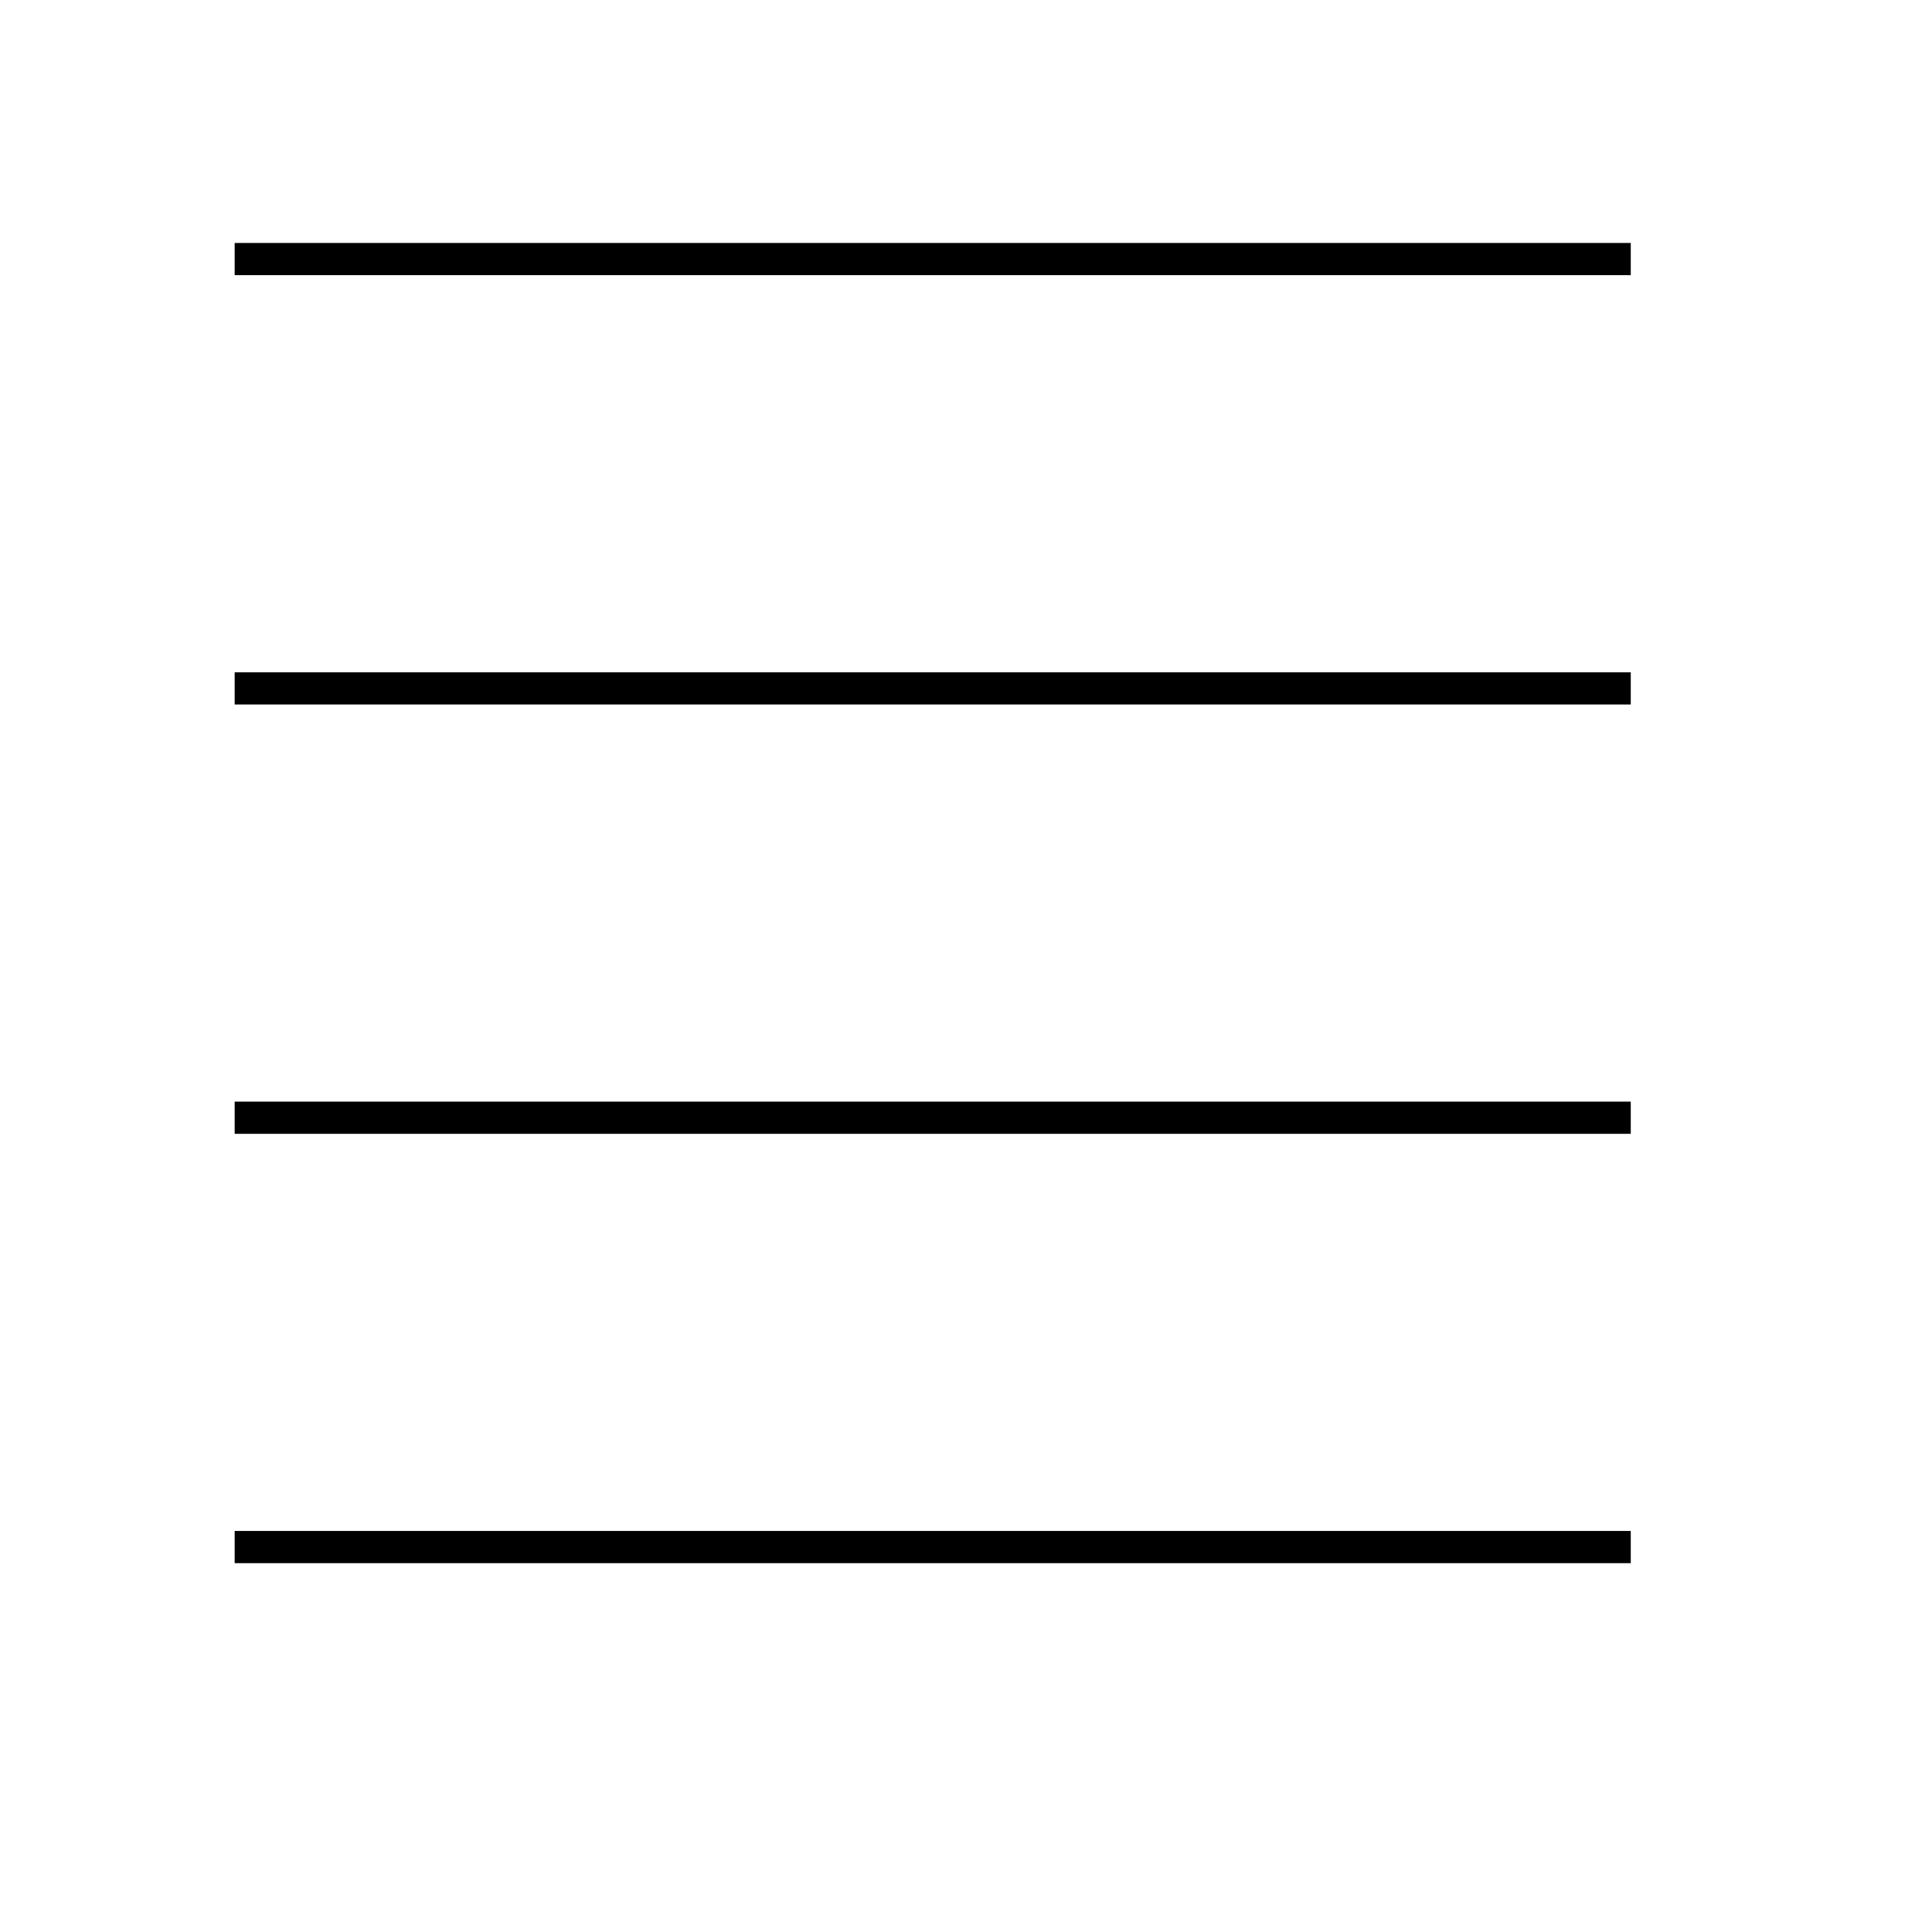
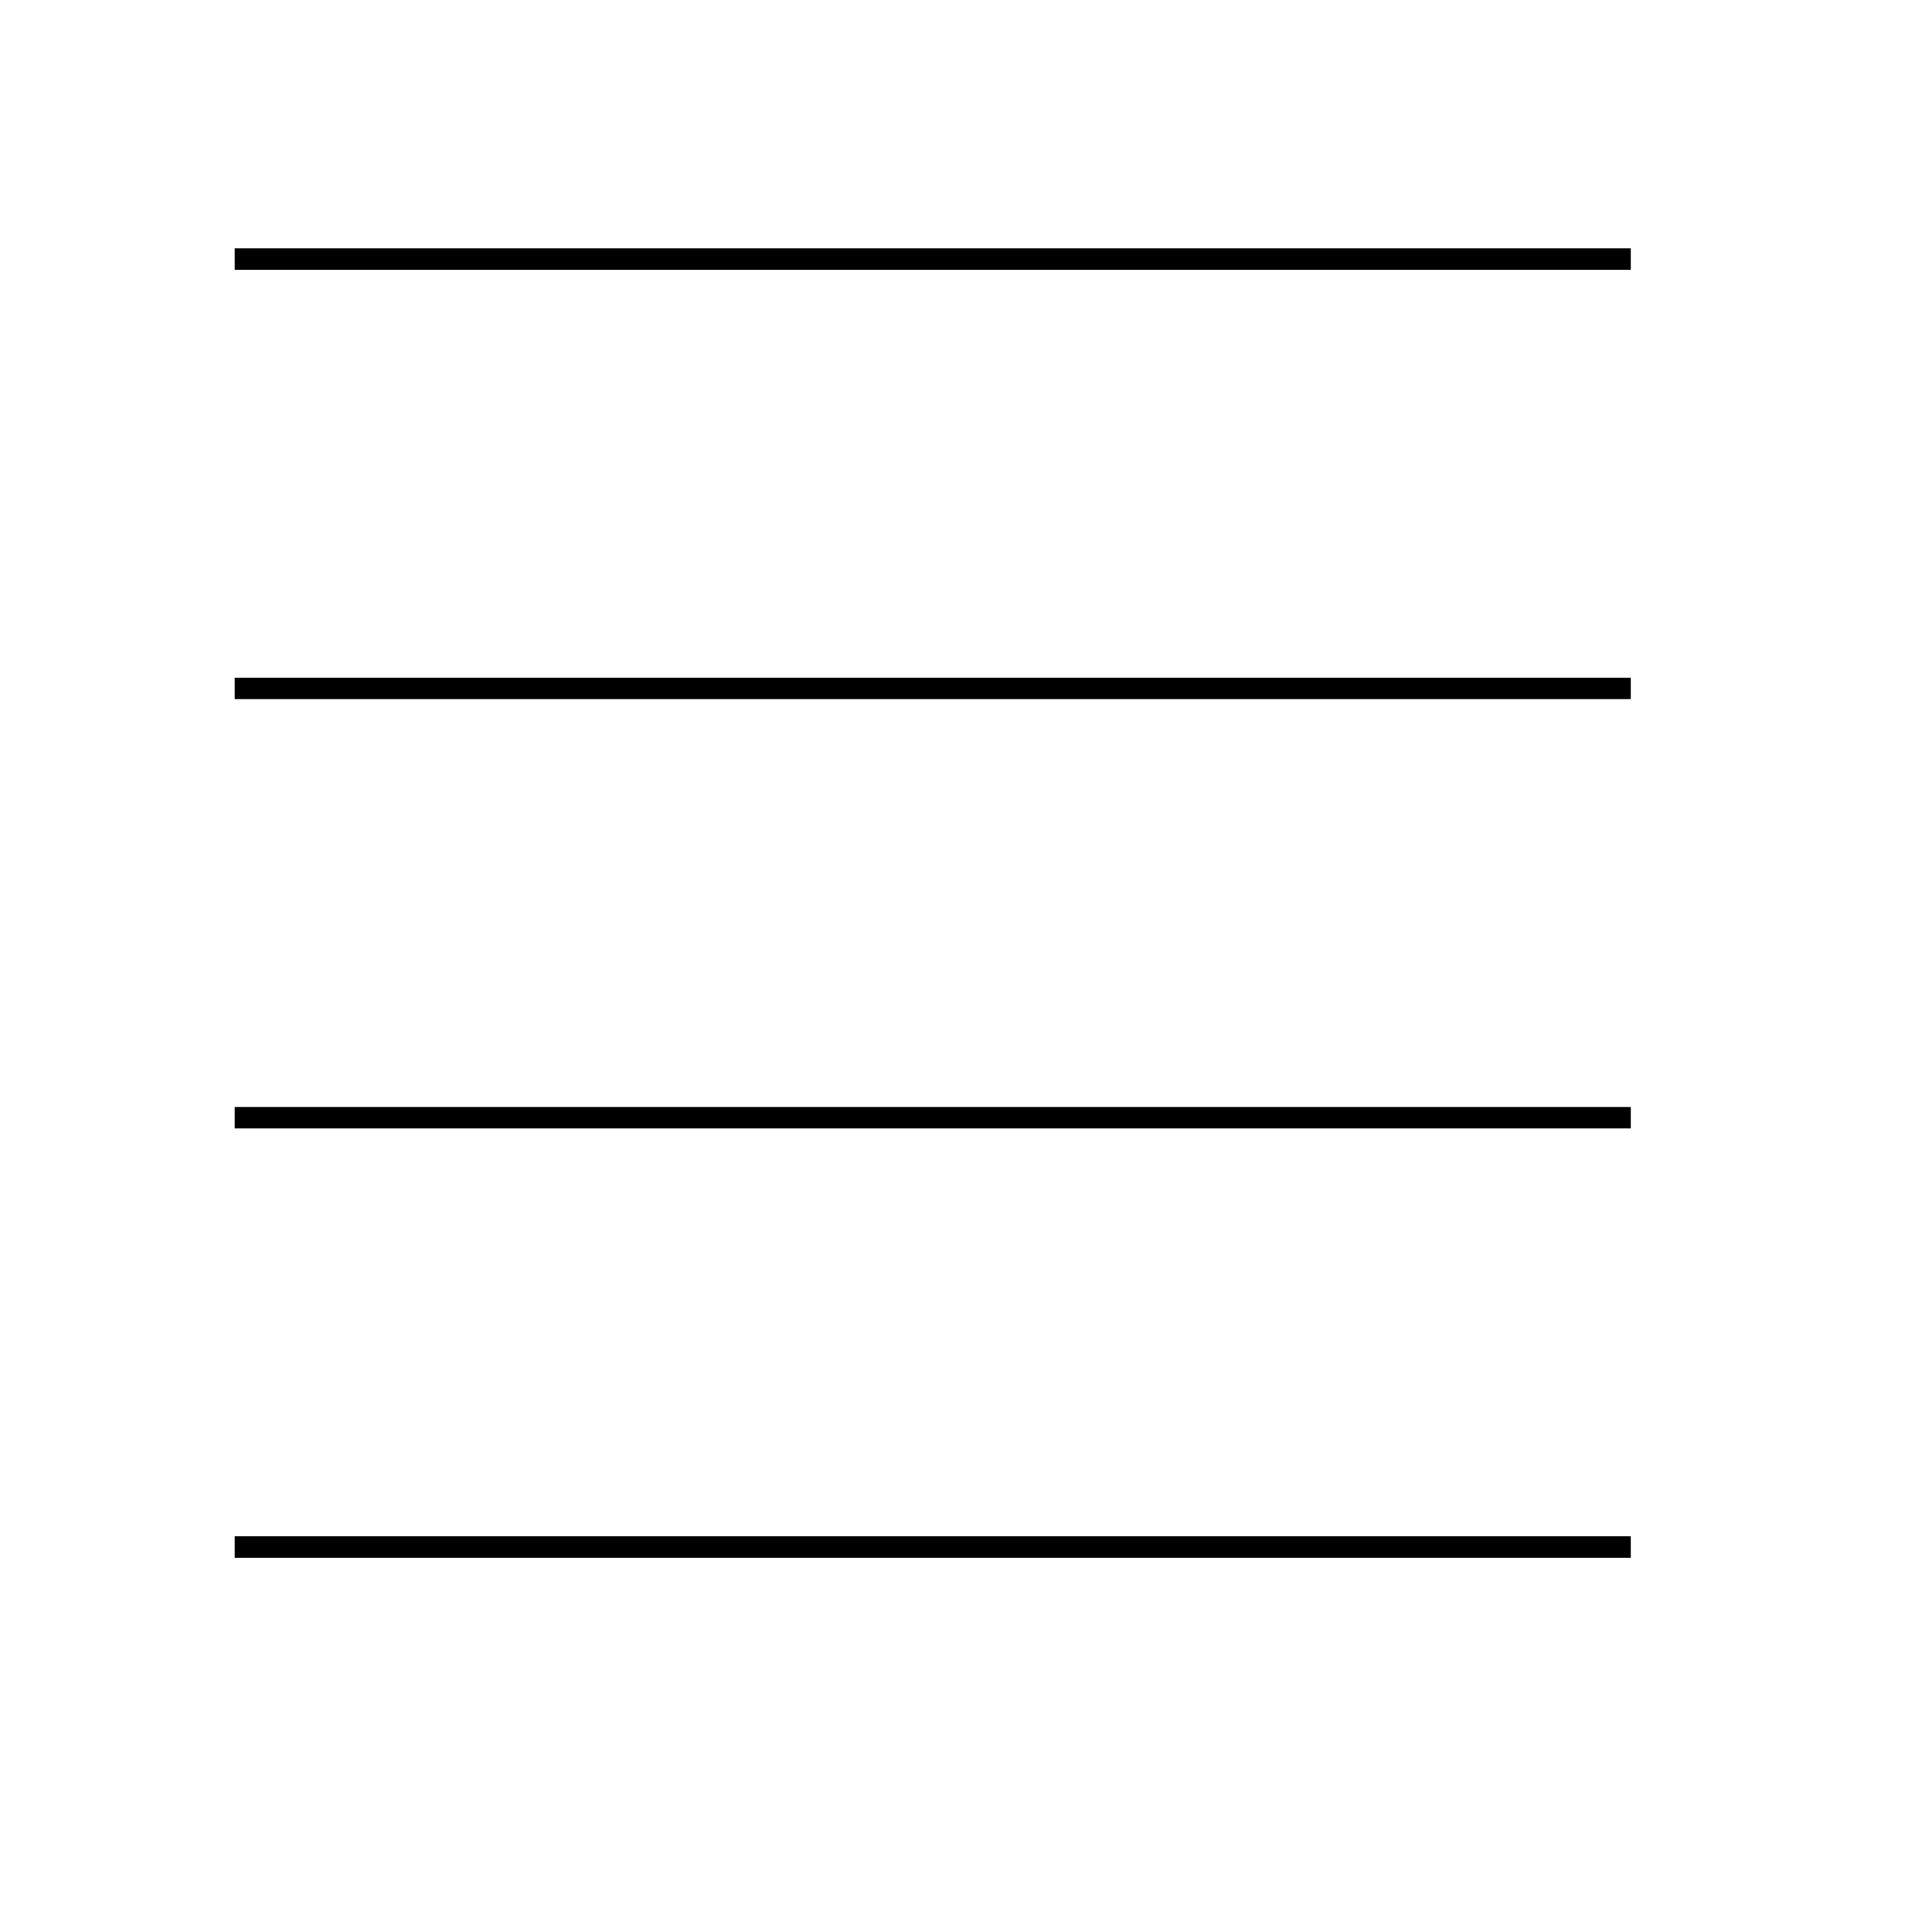
<svg xmlns="http://www.w3.org/2000/svg" width="90" height="90">
  <g>
    <rect fill="#ffffff" id="canvas_background" height="92" width="92" y="-1" x="-1" />
    <g display="none" overflow="visible" y="0" x="0" height="100%" width="100%" id="canvasGrid">
-       <rect fill="url(#gridpattern)" stroke-width="0" y="0" x="0" height="100%" width="100%" />
+       <rect fill="url(#gridpattern)" strokeWidth="0" y="0" x="0" height="100%" width="100%" />
    </g>
  </g>
  <g>
-     <line stroke-linecap="undefined" stroke-linejoin="undefined" id="svg_9" y2="72.068" x2="75.967" y1="72.068" x1="10.932" stroke-width="1.5" stroke="#000" fill="none" />
-     <line stroke-linecap="undefined" stroke-linejoin="undefined" id="svg_12" y2="12.068" x2="75.967" y1="12.068" x1="10.932" stroke-width="1.5" stroke="#000" fill="none" />
-     <line stroke-linecap="undefined" stroke-linejoin="undefined" id="svg_13" y2="32.068" x2="75.967" y1="32.068" x1="10.932" stroke-width="1.5" stroke="#000" fill="none" />
-     <line stroke-linecap="undefined" stroke-linejoin="undefined" id="svg_14" y2="52.068" x2="75.967" y1="52.068" x1="10.932" stroke-width="1.5" stroke="#000" fill="none" />
+     <line stroke-linecap="undefined" strokeLinejoin="undefined" id="svg_9" y2="72.068" x2="75.967" y1="72.068" x1="10.932" strokeWidth="1.5" stroke="#000" fill="none" />
+     <line stroke-linecap="undefined" strokeLinejoin="undefined" id="svg_12" y2="12.068" x2="75.967" y1="12.068" x1="10.932" strokeWidth="1.5" stroke="#000" fill="none" />
+     <line stroke-linecap="undefined" strokeLinejoin="undefined" id="svg_13" y2="32.068" x2="75.967" y1="32.068" x1="10.932" strokeWidth="1.5" stroke="#000" fill="none" />
+     <line stroke-linecap="undefined" strokeLinejoin="undefined" id="svg_14" y2="52.068" x2="75.967" y1="52.068" x1="10.932" strokeWidth="1.5" stroke="#000" fill="none" />
  </g>
</svg>
